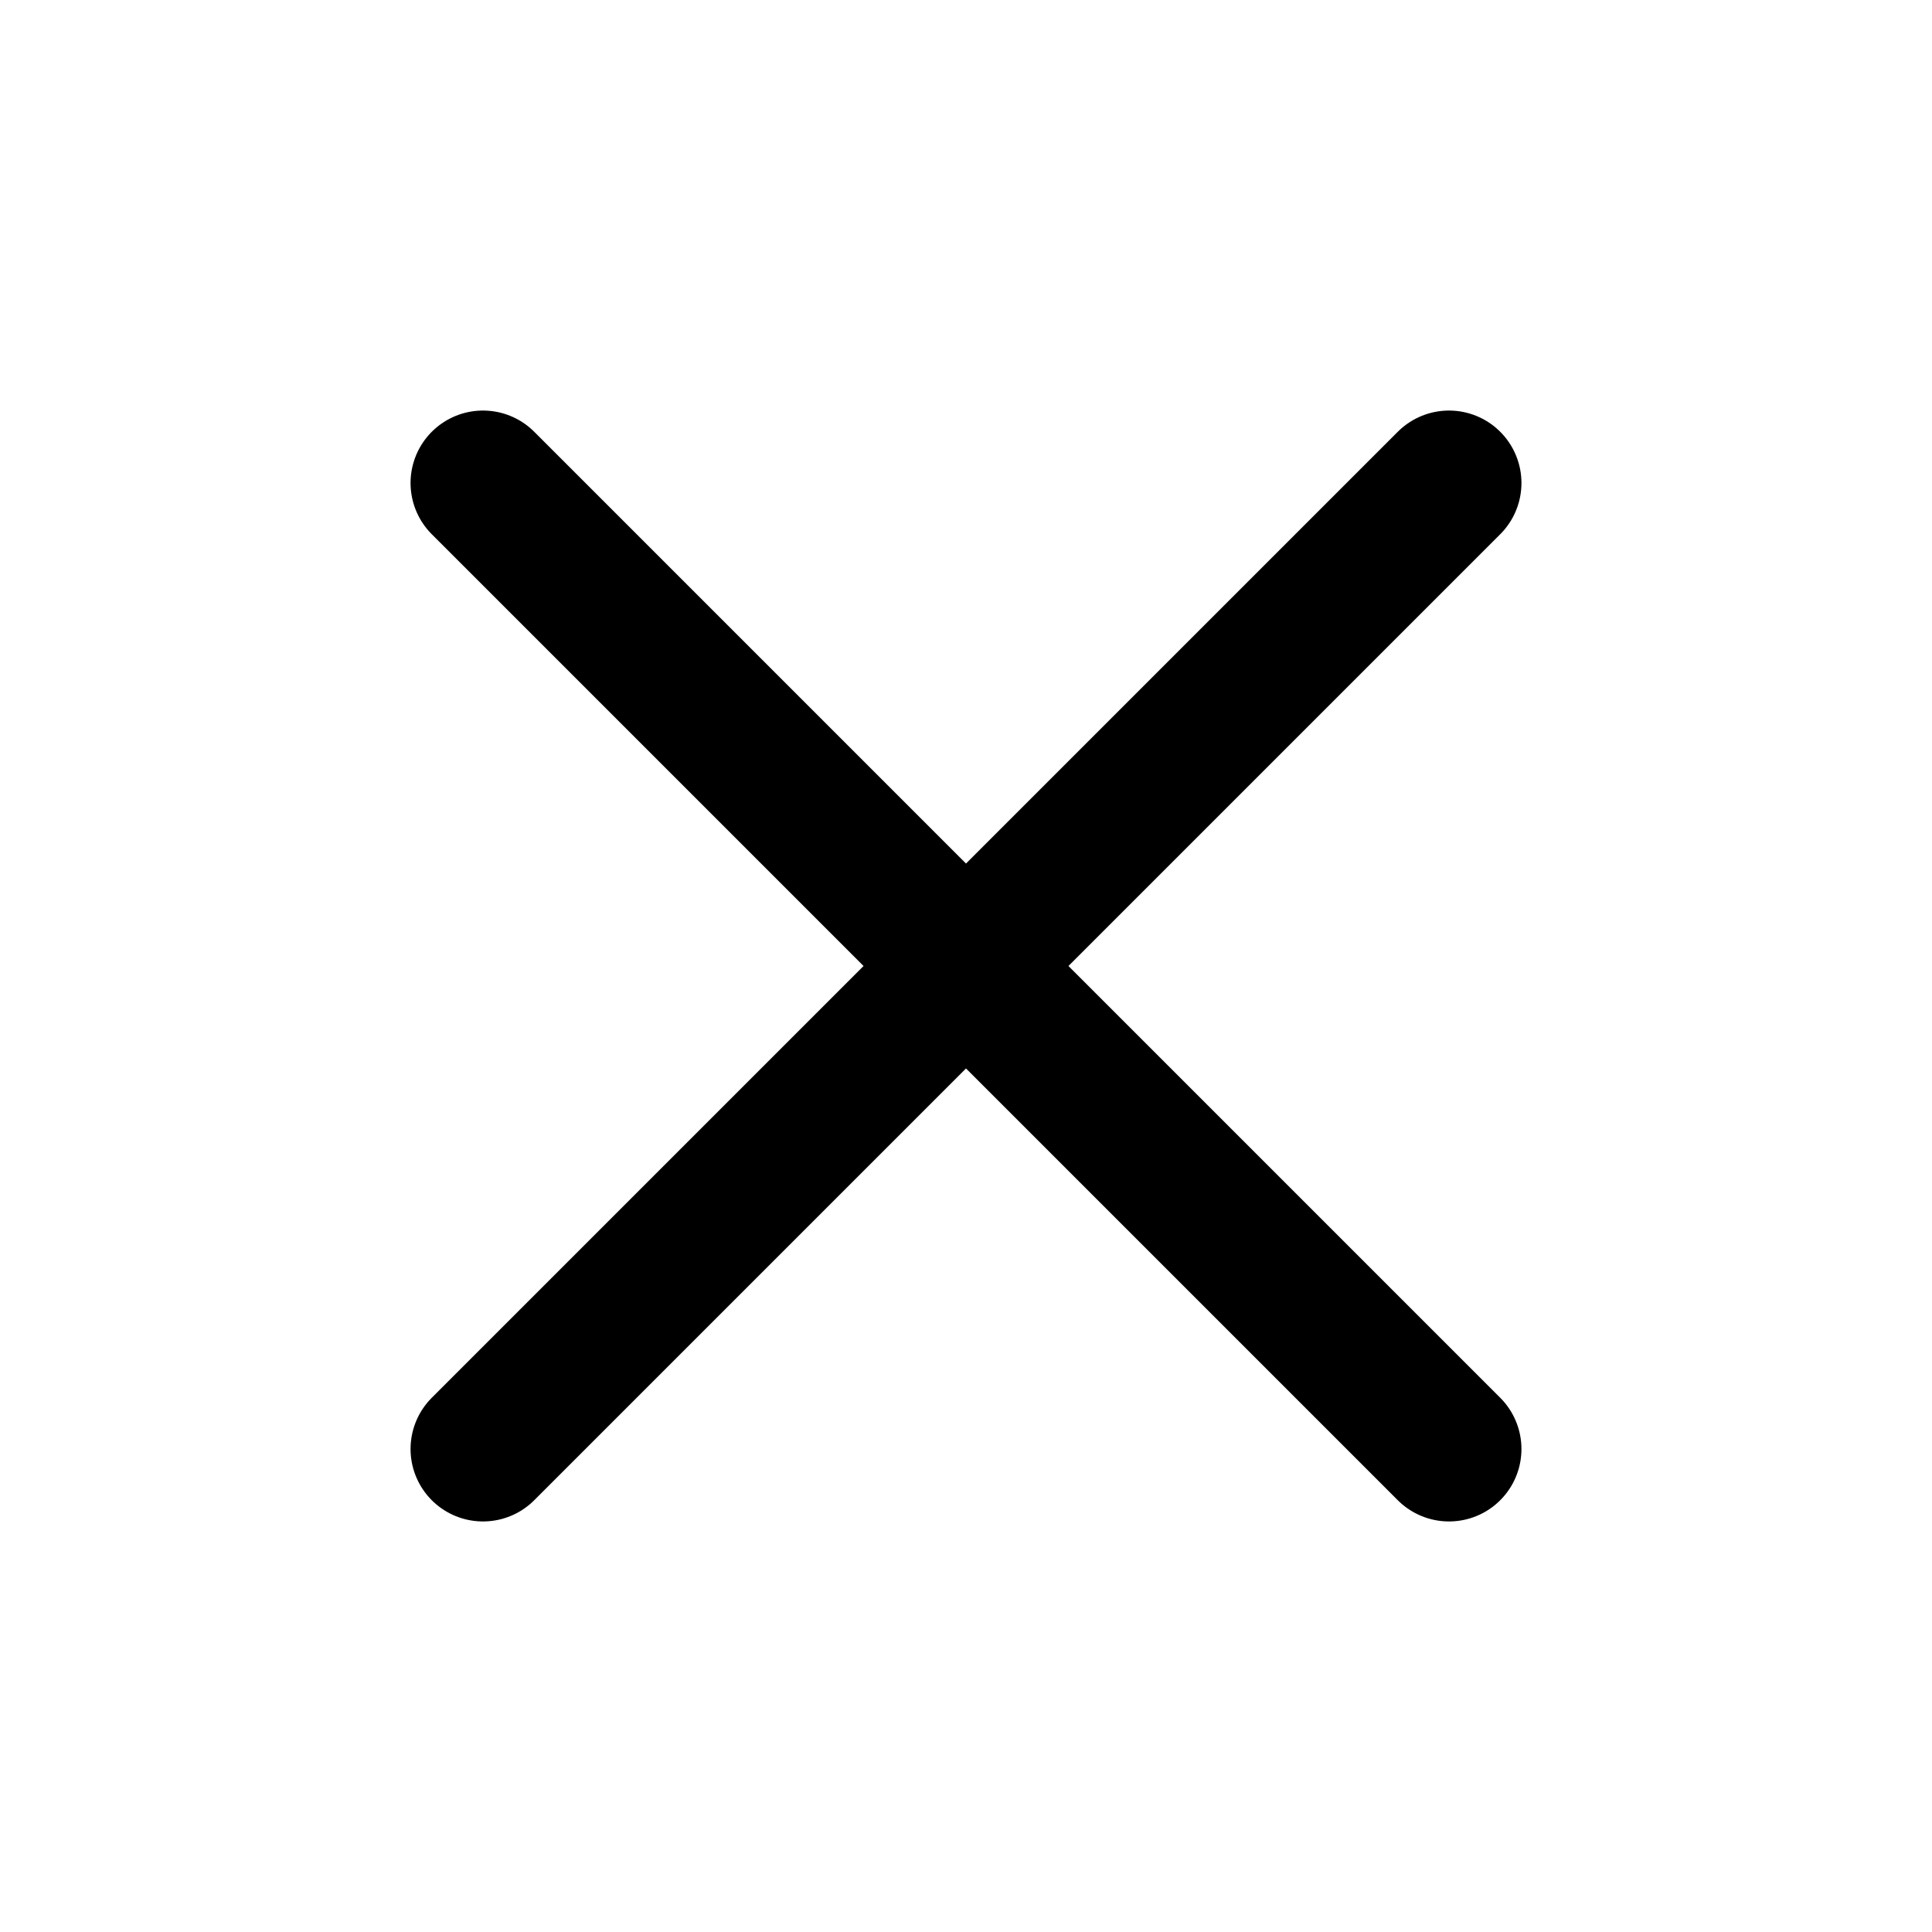
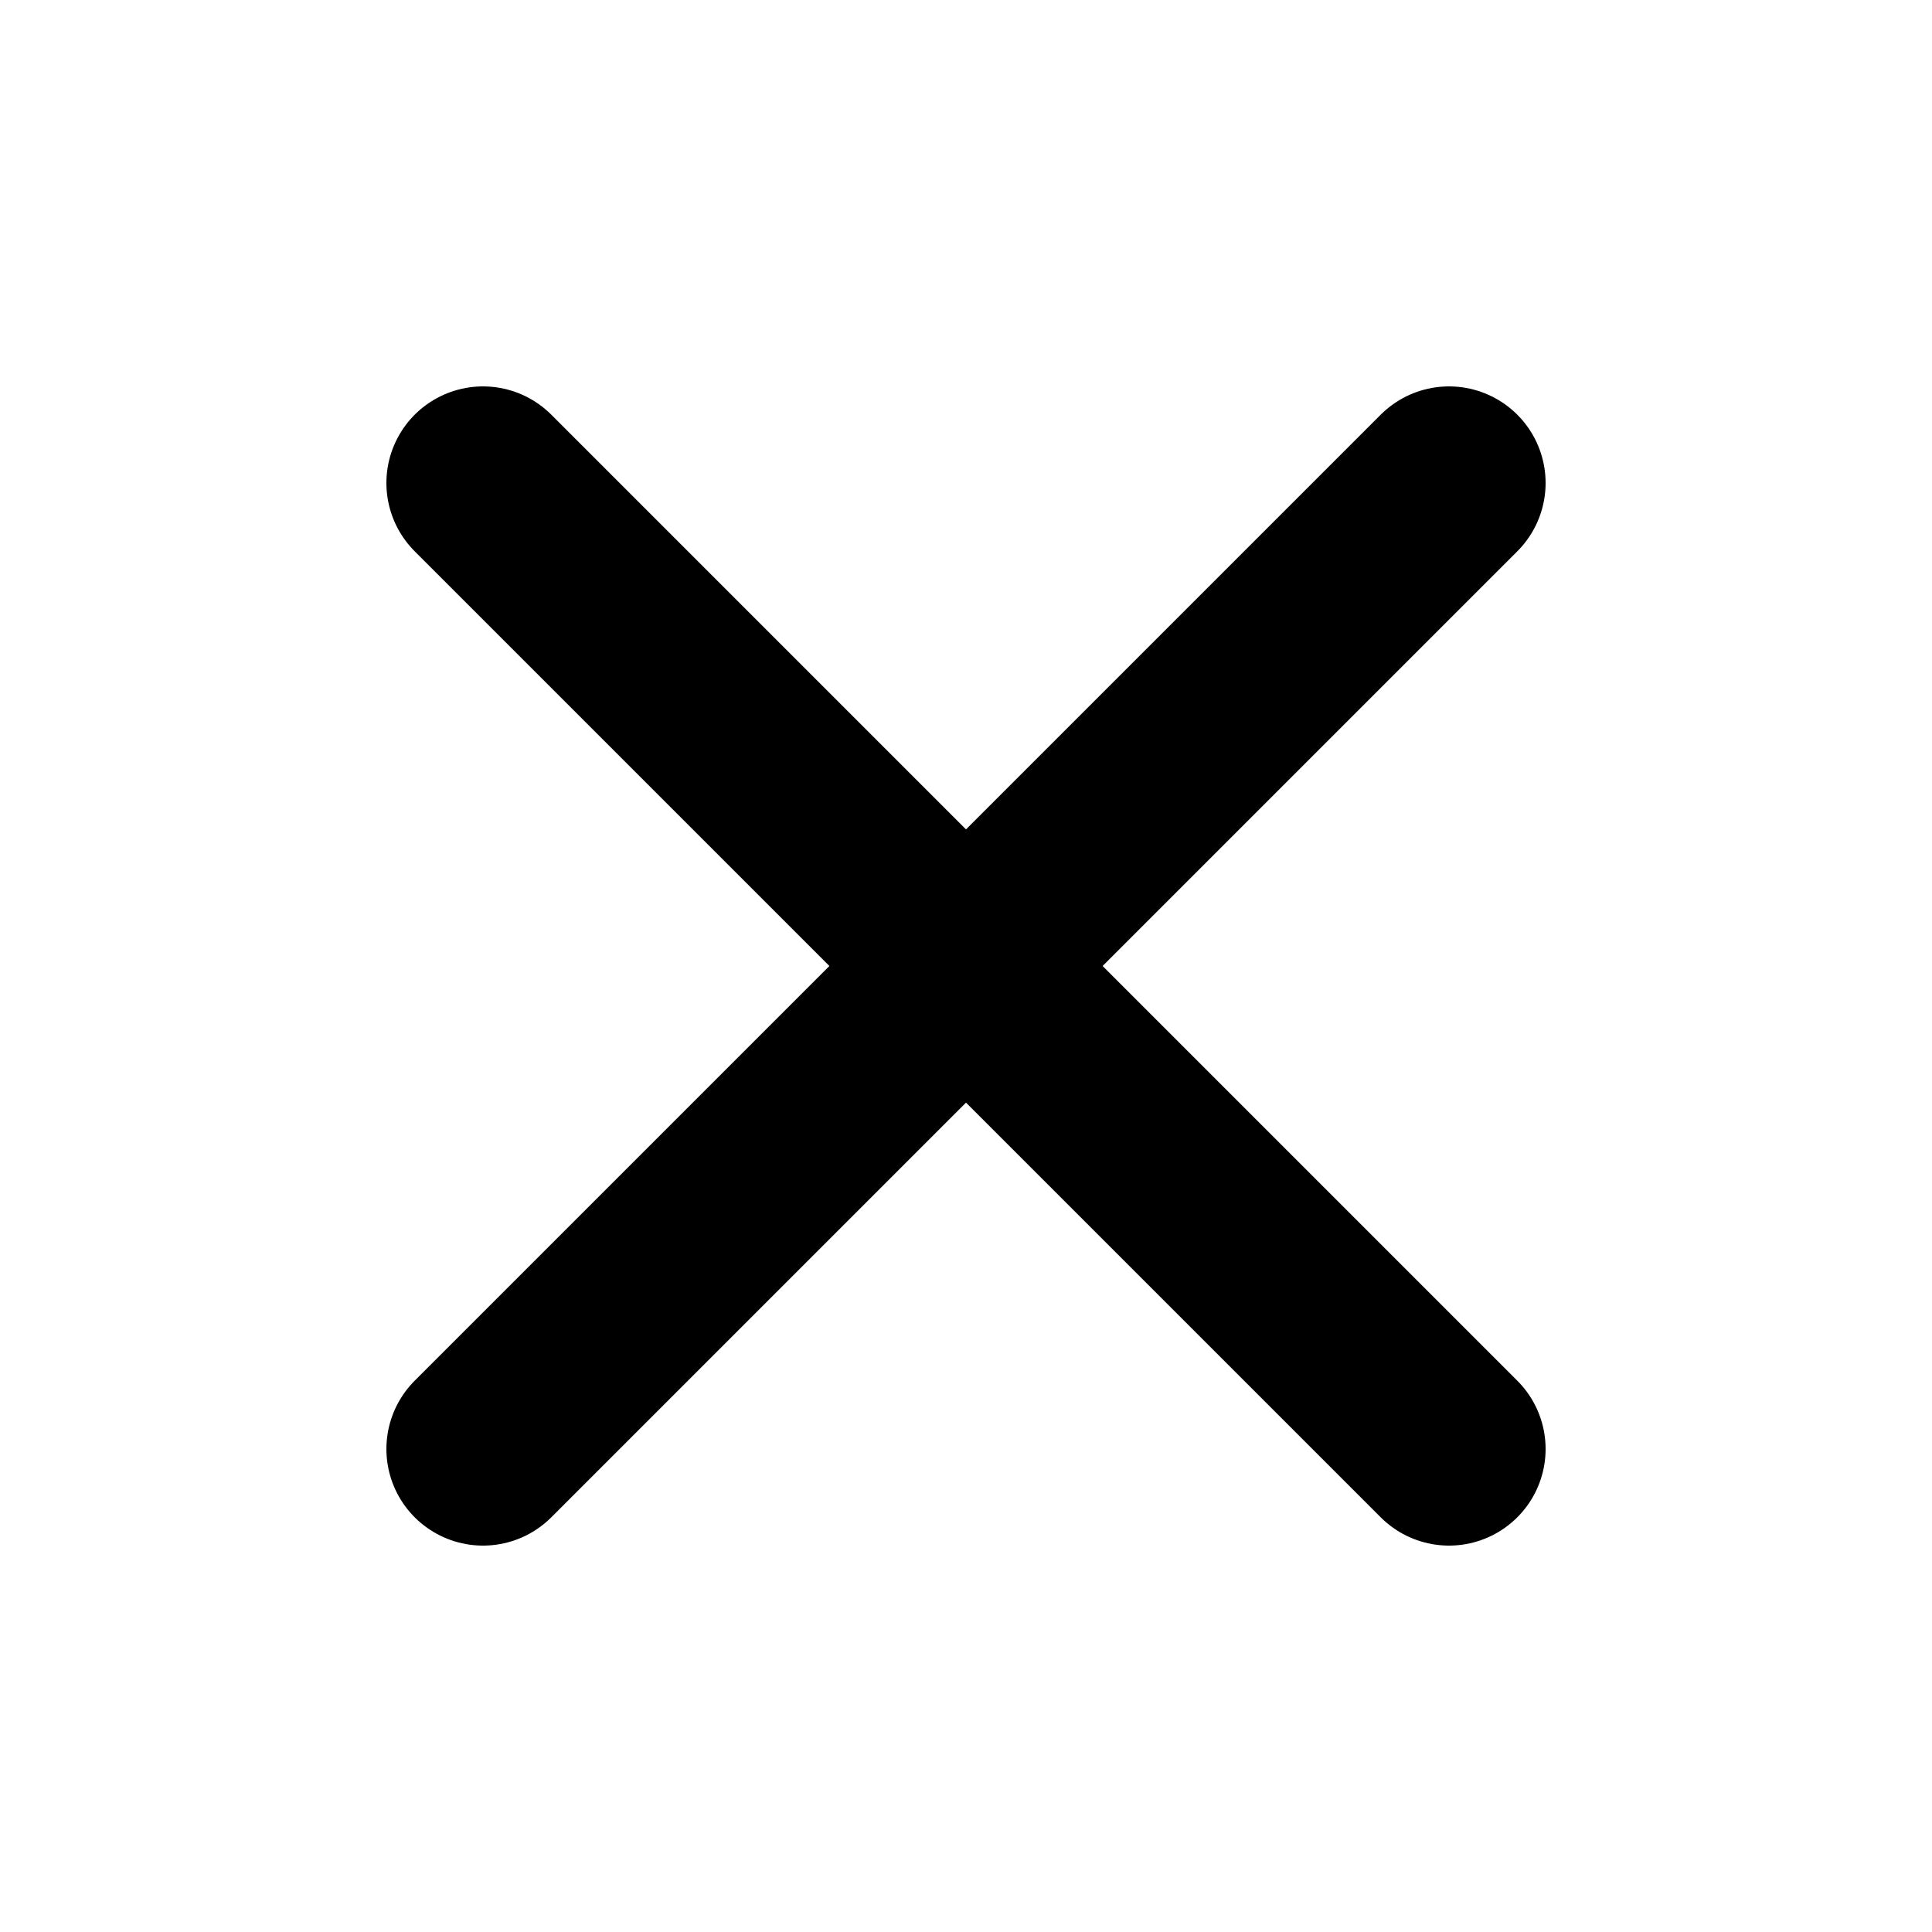
- <svg xmlns="http://www.w3.org/2000/svg" viewBox="0 0 20 20">
+ <svg xmlns="http://www.w3.org/2000/svg" id="Designs" viewBox="0 0 20 20">
  <defs>
-     <style>.line {
+     <style>.cls-1 {
		fill: none;
		stroke: currentColor;
		stroke-linecap: round;
		stroke-miterlimit: 10;
- 		stroke-width: 0.125em;
+ 		stroke-width: 2px;
	}
</style>
  </defs>
-   <path class="line" d="M5 15L15 5M15 15L5 5" />
+   <line class="cls-1" x1="5" y1="15" x2="15" y2="5" />
+   <line class="cls-1" x1="15" y1="15" x2="5" y2="5" />
</svg>
